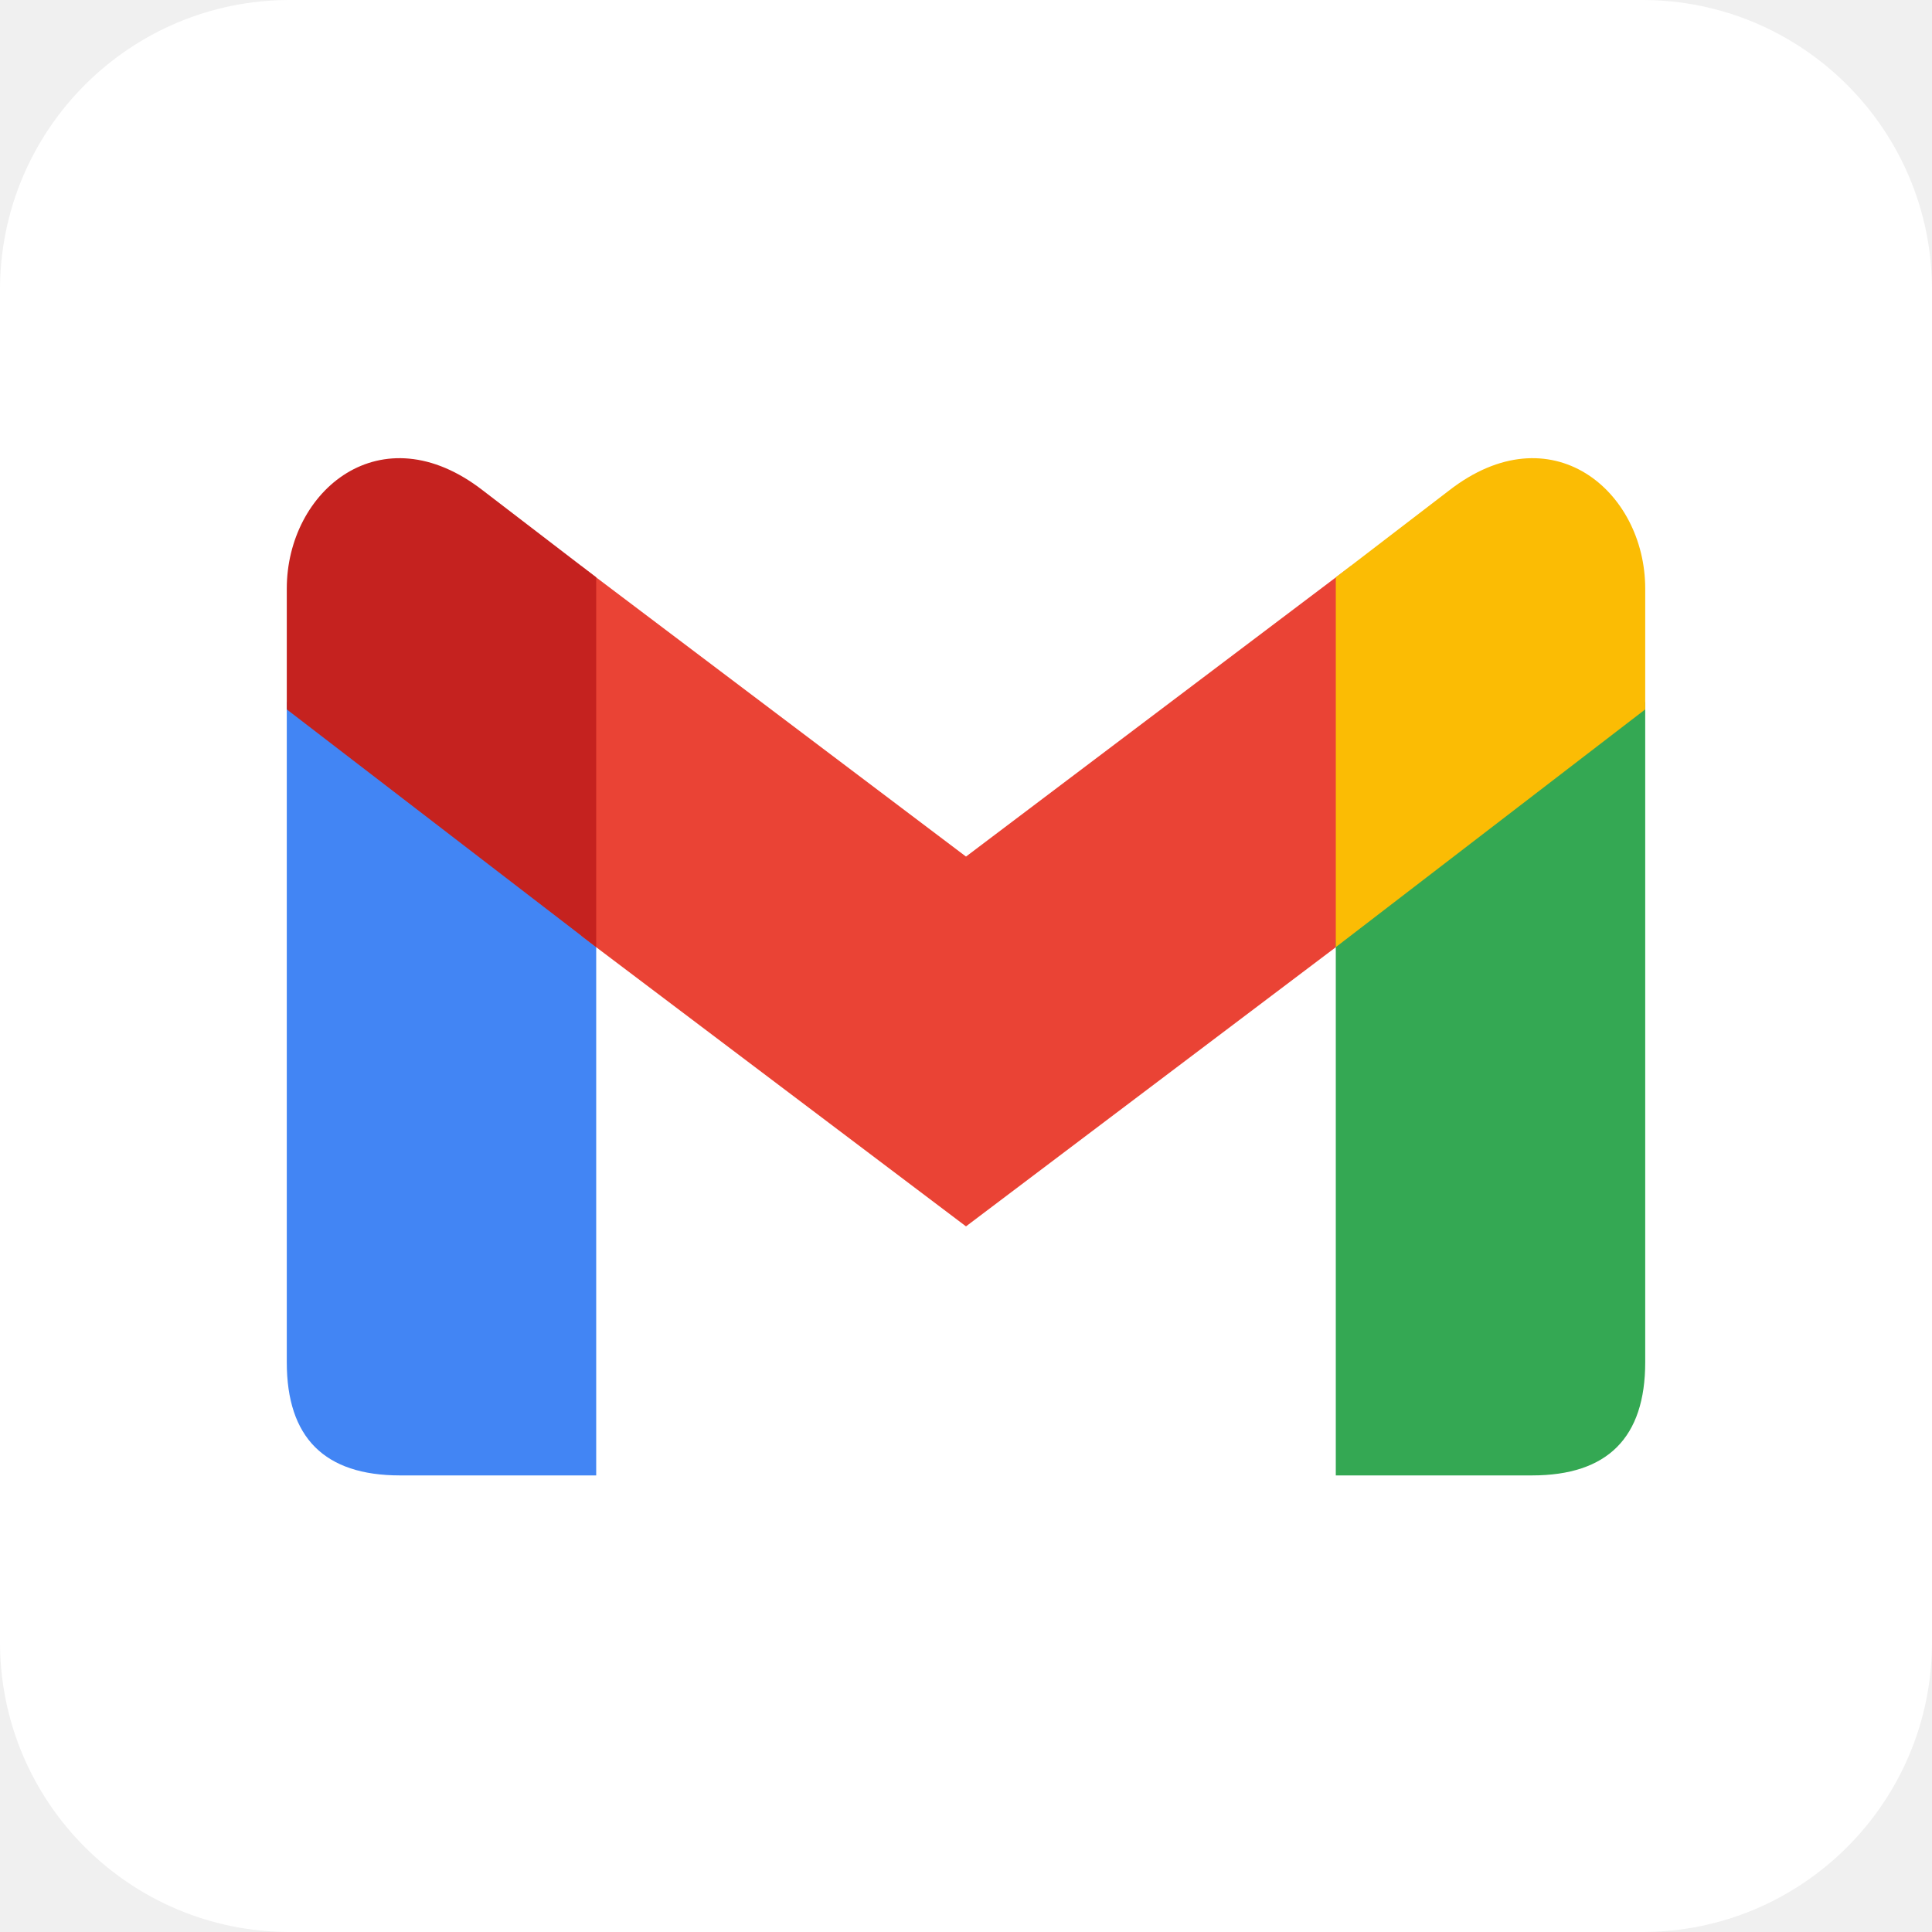
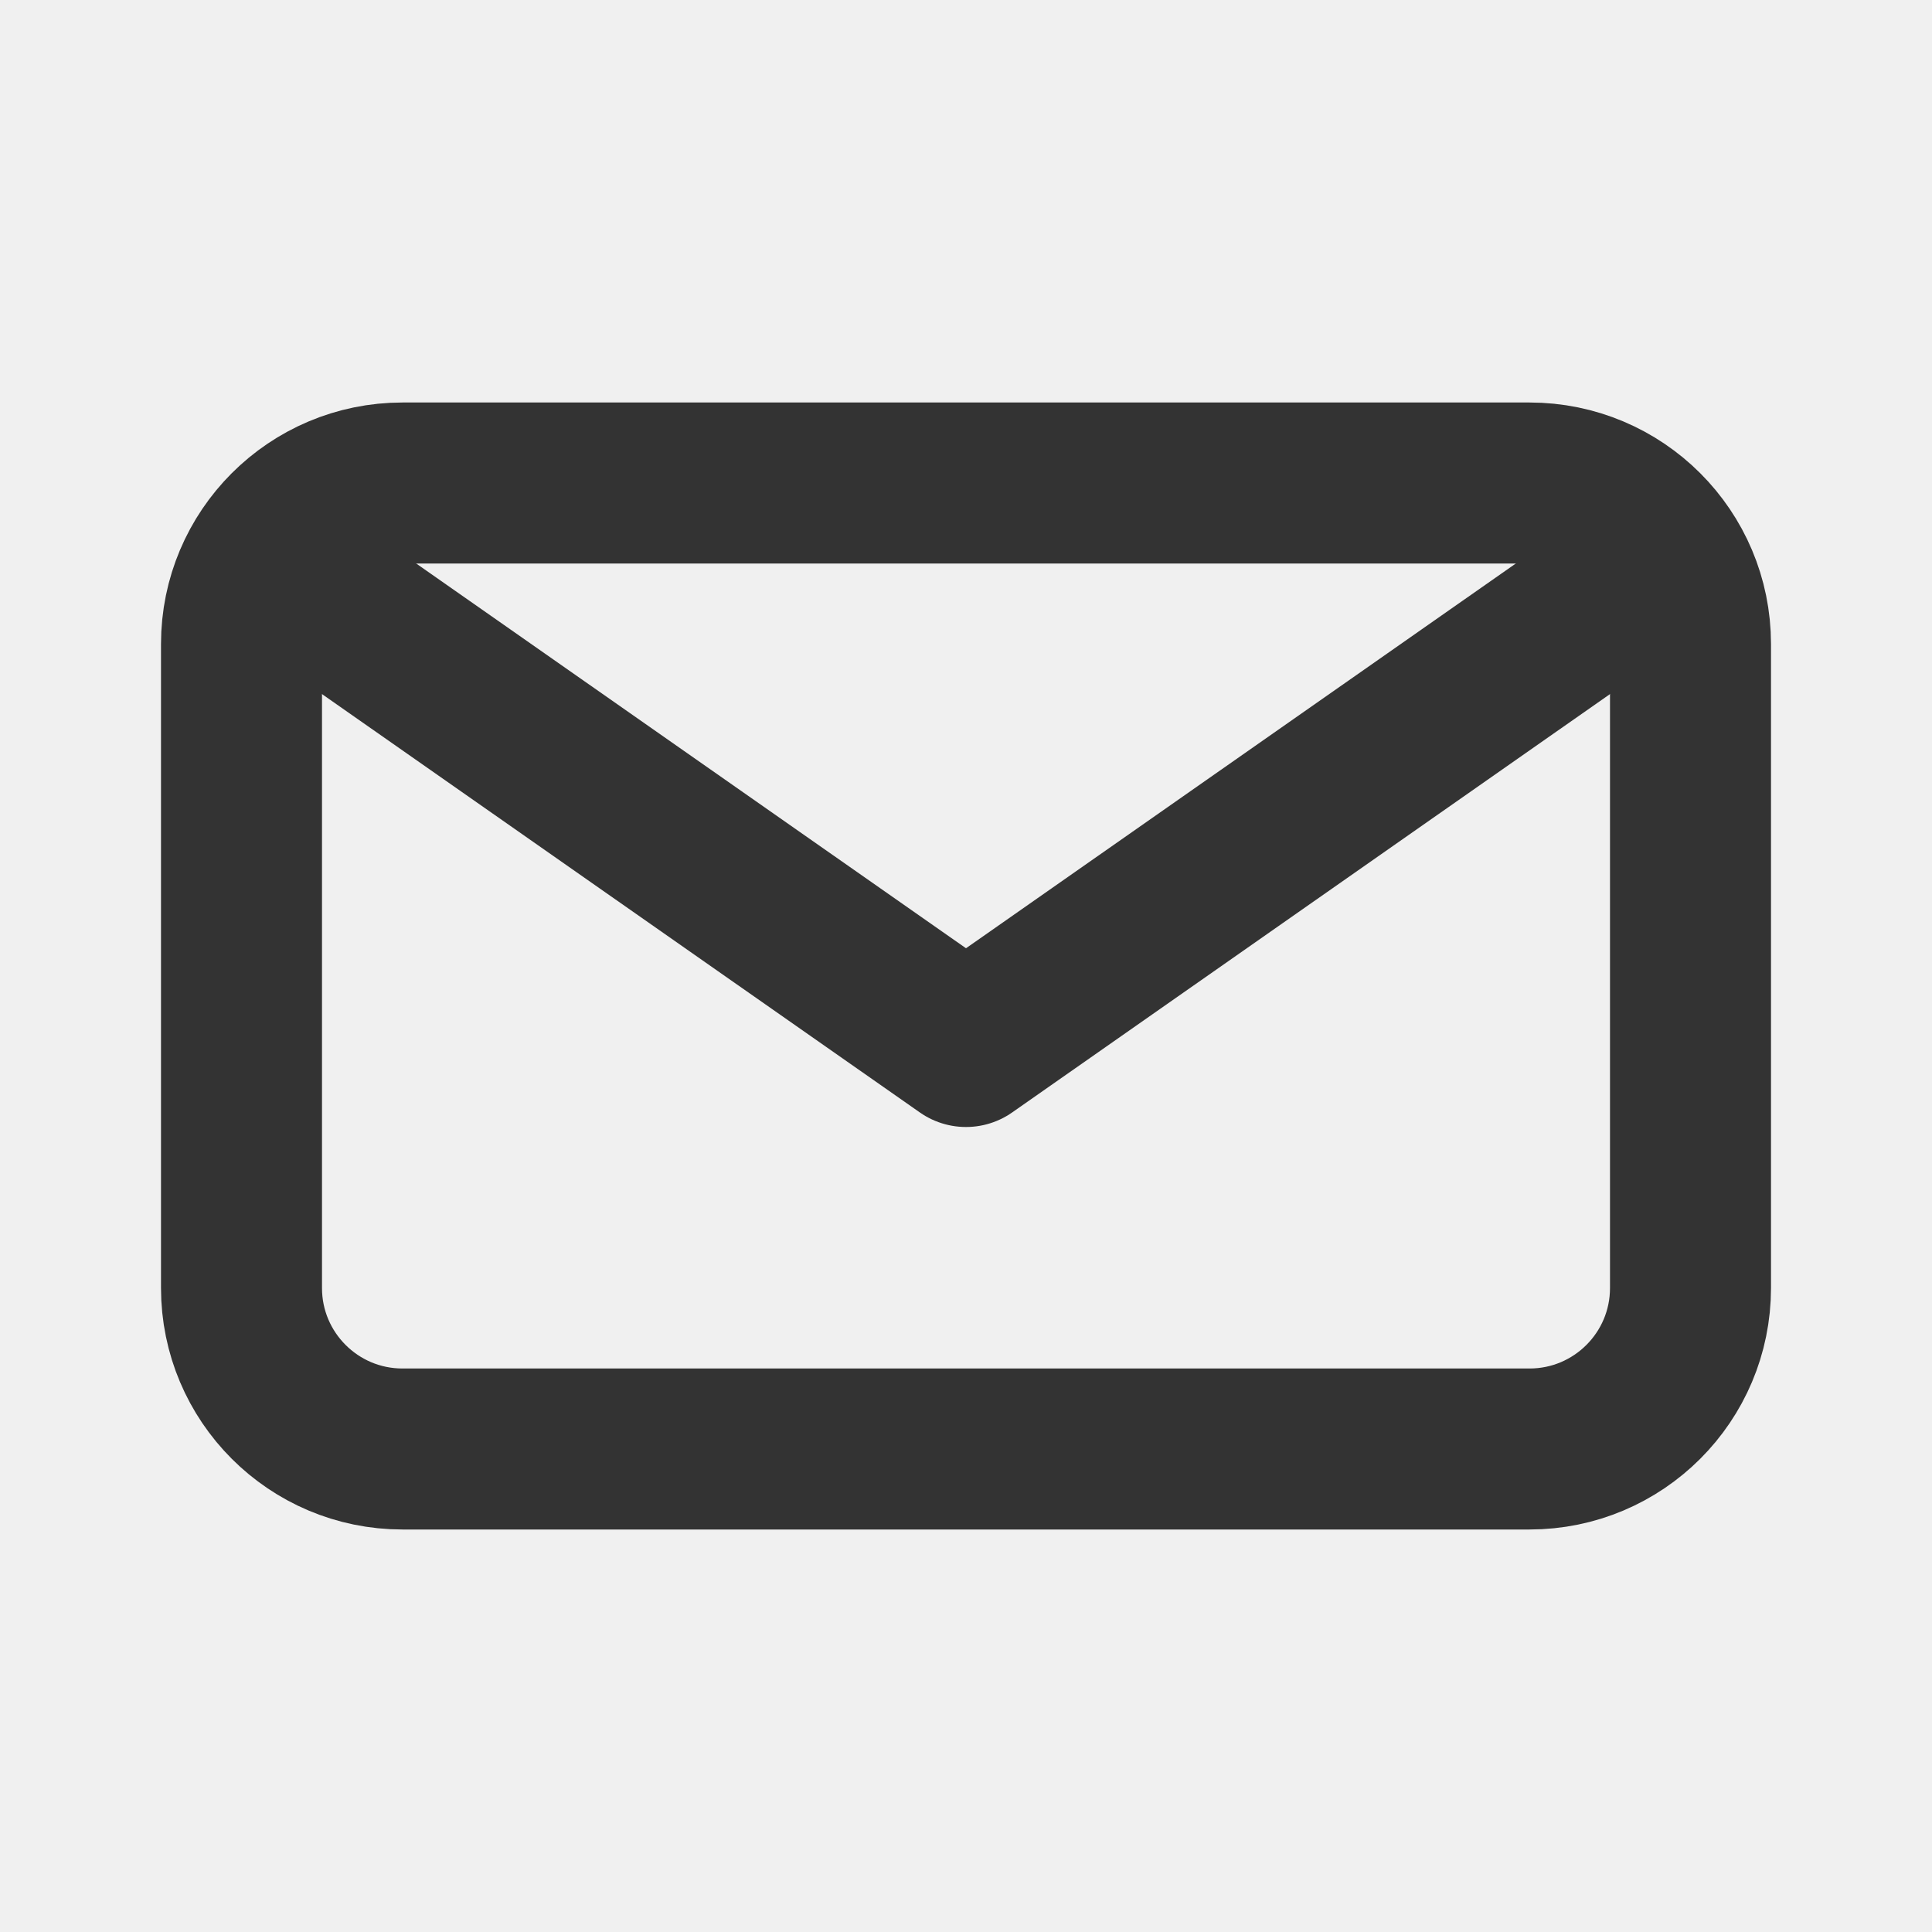
- <svg xmlns="http://www.w3.org/2000/svg" aria-label="Gmail" role="img" viewBox="0 0 512 512">
-   <rect width="512" height="512" rx="15%" fill="#ffffff" />
-   <path d="M158 391v-142l-82-63V361q0 30 30 30" fill="#4285f4" />
-   <path d="M 154 248l102 77l102-77v-98l-102 77l-102-77" fill="#ea4335" />
-   <path d="M354 391v-142l82-63V361q0 30-30 30" fill="#34a853" />
-   <path d="M76 188l82 63v-98l-30-23c-27-21-52 0-52 26" fill="#c5221f" />
-   <path d="M436 188l-82 63v-98l30-23c27-21 52 0 52 26" fill="#fbbc04" />
+ <svg xmlns="http://www.w3.org/2000/svg" width="800px" height="800px" viewBox="0 0 24 24" fill="none">
+   <rect x="3" y="6" width="18" height="12" rx="2" stroke="#333333" stroke-width="2" stroke-linecap="round" stroke-linejoin="round" />
+   <path d="M20.574 7L12 13L3.426 7" stroke="#333333" stroke-width="2" stroke-linecap="round" stroke-linejoin="round" />
</svg>
